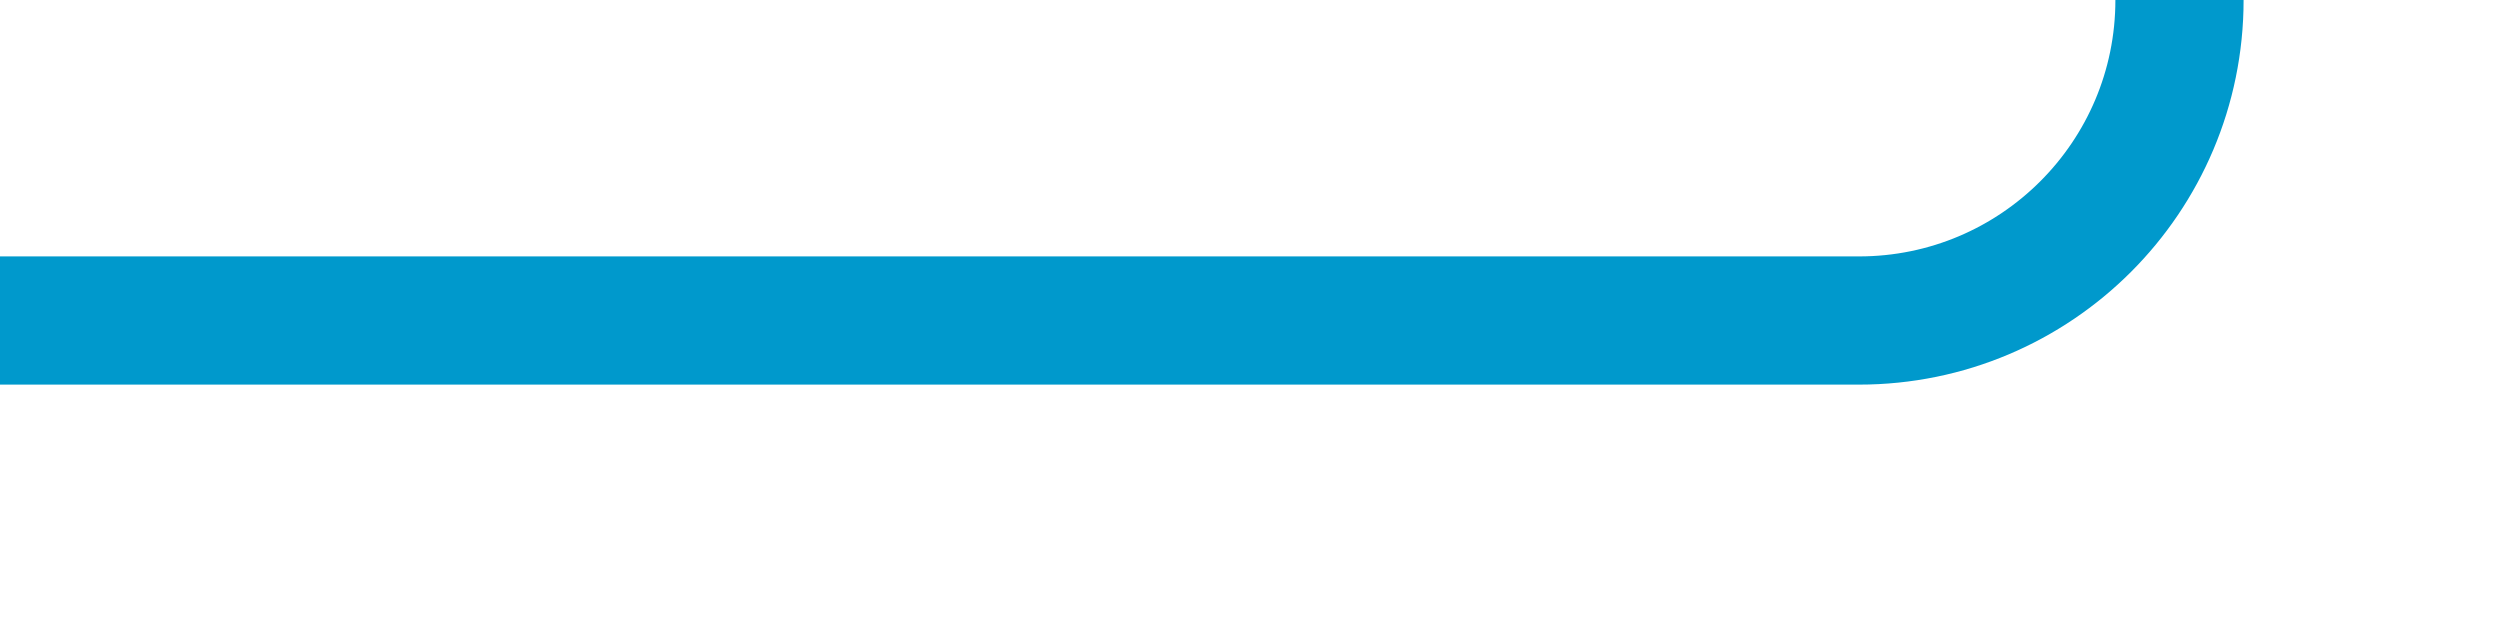
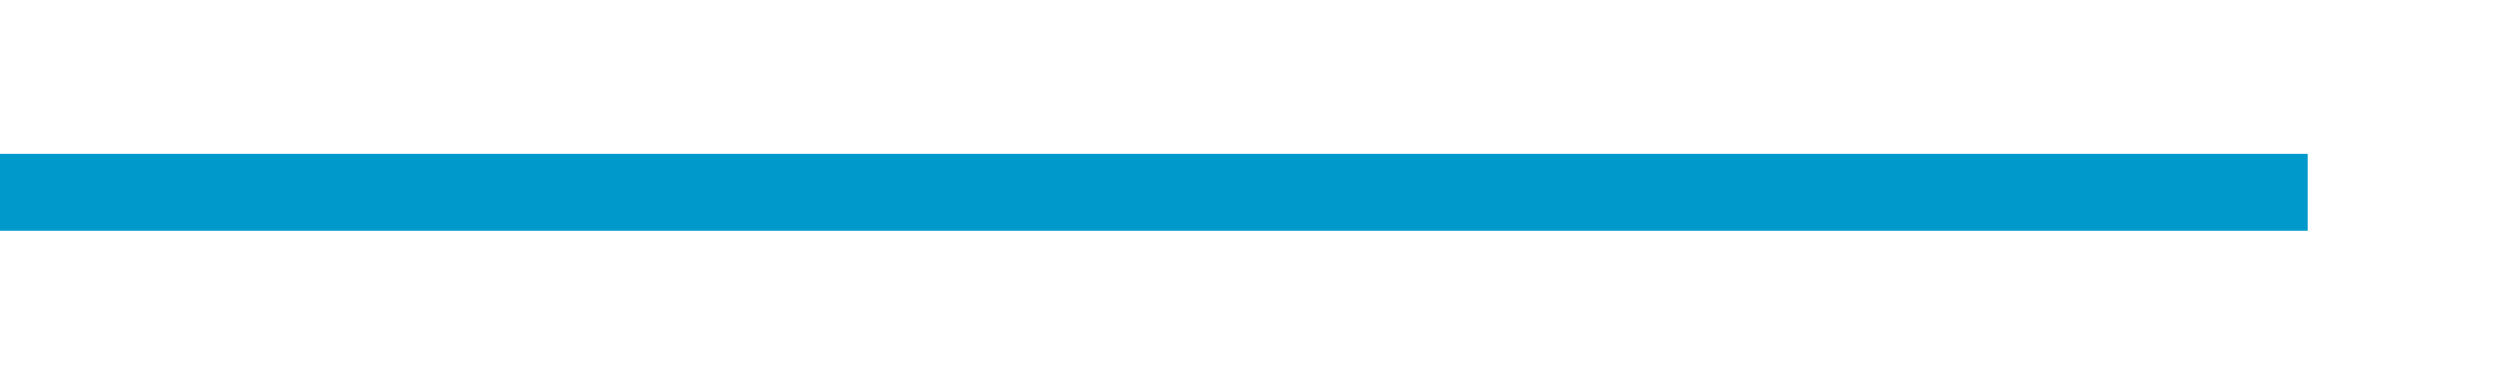
- <svg xmlns="http://www.w3.org/2000/svg" version="1.1" width="39px" height="10px" preserveAspectRatio="xMinYMid meet" viewBox="436 630  39 8">
-   <path d="M 436 634  L 465 634  A 5 5 0 0 0 470 629 L 470 608  A 5 5 0 0 1 475 603 L 489 603  " stroke-width="2" stroke="#0099cc" fill="none" />
+ <svg xmlns="http://www.w3.org/2000/svg" version="1.1" width="65px" height="10px" preserveAspectRatio="xMinYMid meet" viewBox="244 312  65 8">
+   <path d="M 244 316  L 304 316  " stroke-width="2" stroke="#0099cc" fill="none" />
</svg>
